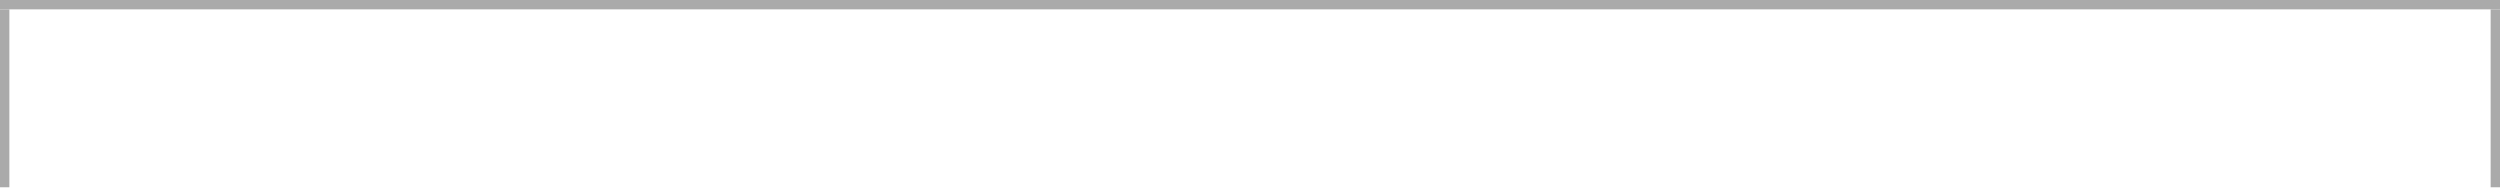
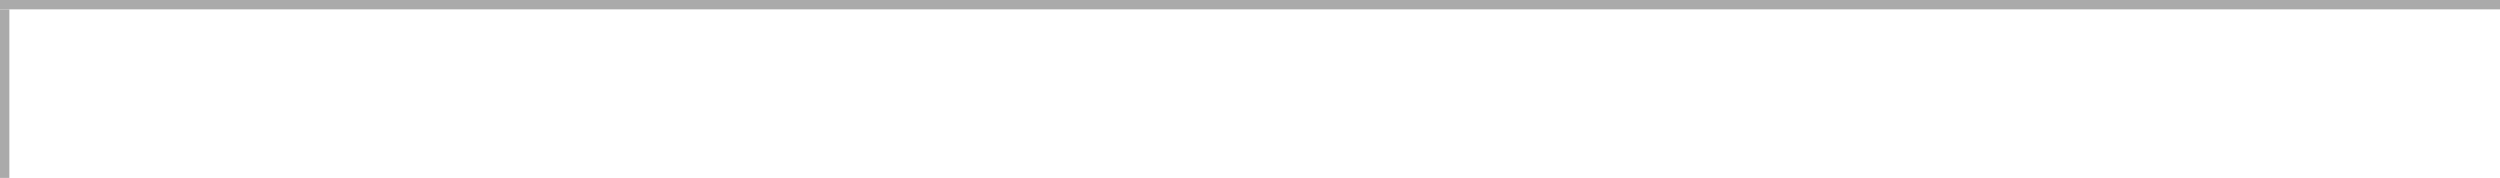
- <svg xmlns="http://www.w3.org/2000/svg" version="1.1" width="267px" height="20px" viewBox="534 59 267 20">
-   <path d="M 1 1  L 266 1  L 266 20  L 1 20  L 1 1  Z " fill-rule="nonzero" fill="rgba(255, 255, 255, 1)" stroke="none" transform="matrix(1 0 0 1 534 59 )" class="fill" />
-   <path d="M 0.5 1  L 0.5 20  " stroke-width="1" stroke-dasharray="0" stroke="rgba(170, 170, 170, 1)" fill="none" transform="matrix(1 0 0 1 534 59 )" class="stroke" />
-   <path d="M 0 0.5  L 267 0.5  " stroke-width="1" stroke-dasharray="0" stroke="rgba(170, 170, 170, 1)" fill="none" transform="matrix(1 0 0 1 534 59 )" class="stroke" />
-   <path d="M 266.5 1  L 266.5 20  " stroke-width="1" stroke-dasharray="0" stroke="rgba(170, 170, 170, 1)" fill="none" transform="matrix(1 0 0 1 534 59 )" class="stroke" />
+ <svg xmlns="http://www.w3.org/2000/svg" version="1.1" width="267px" height="19px" viewBox="267 0 267 19">
+   <path d="M 1 1  L 267 1  L 267 19  L 1 19  L 1 1  Z " fill-rule="nonzero" fill="rgba(255, 255, 255, 1)" stroke="none" transform="matrix(1 0 0 1 267 0 )" class="fill" />
+   <path d="M 0.5 1  L 0.5 19  " stroke-width="1" stroke-dasharray="0" stroke="rgba(170, 170, 170, 1)" fill="none" transform="matrix(1 0 0 1 267 0 )" class="stroke" />
+   <path d="M 0 0.5  L 267 0.5  " stroke-width="1" stroke-dasharray="0" stroke="rgba(170, 170, 170, 1)" fill="none" transform="matrix(1 0 0 1 267 0 )" class="stroke" />
</svg>
